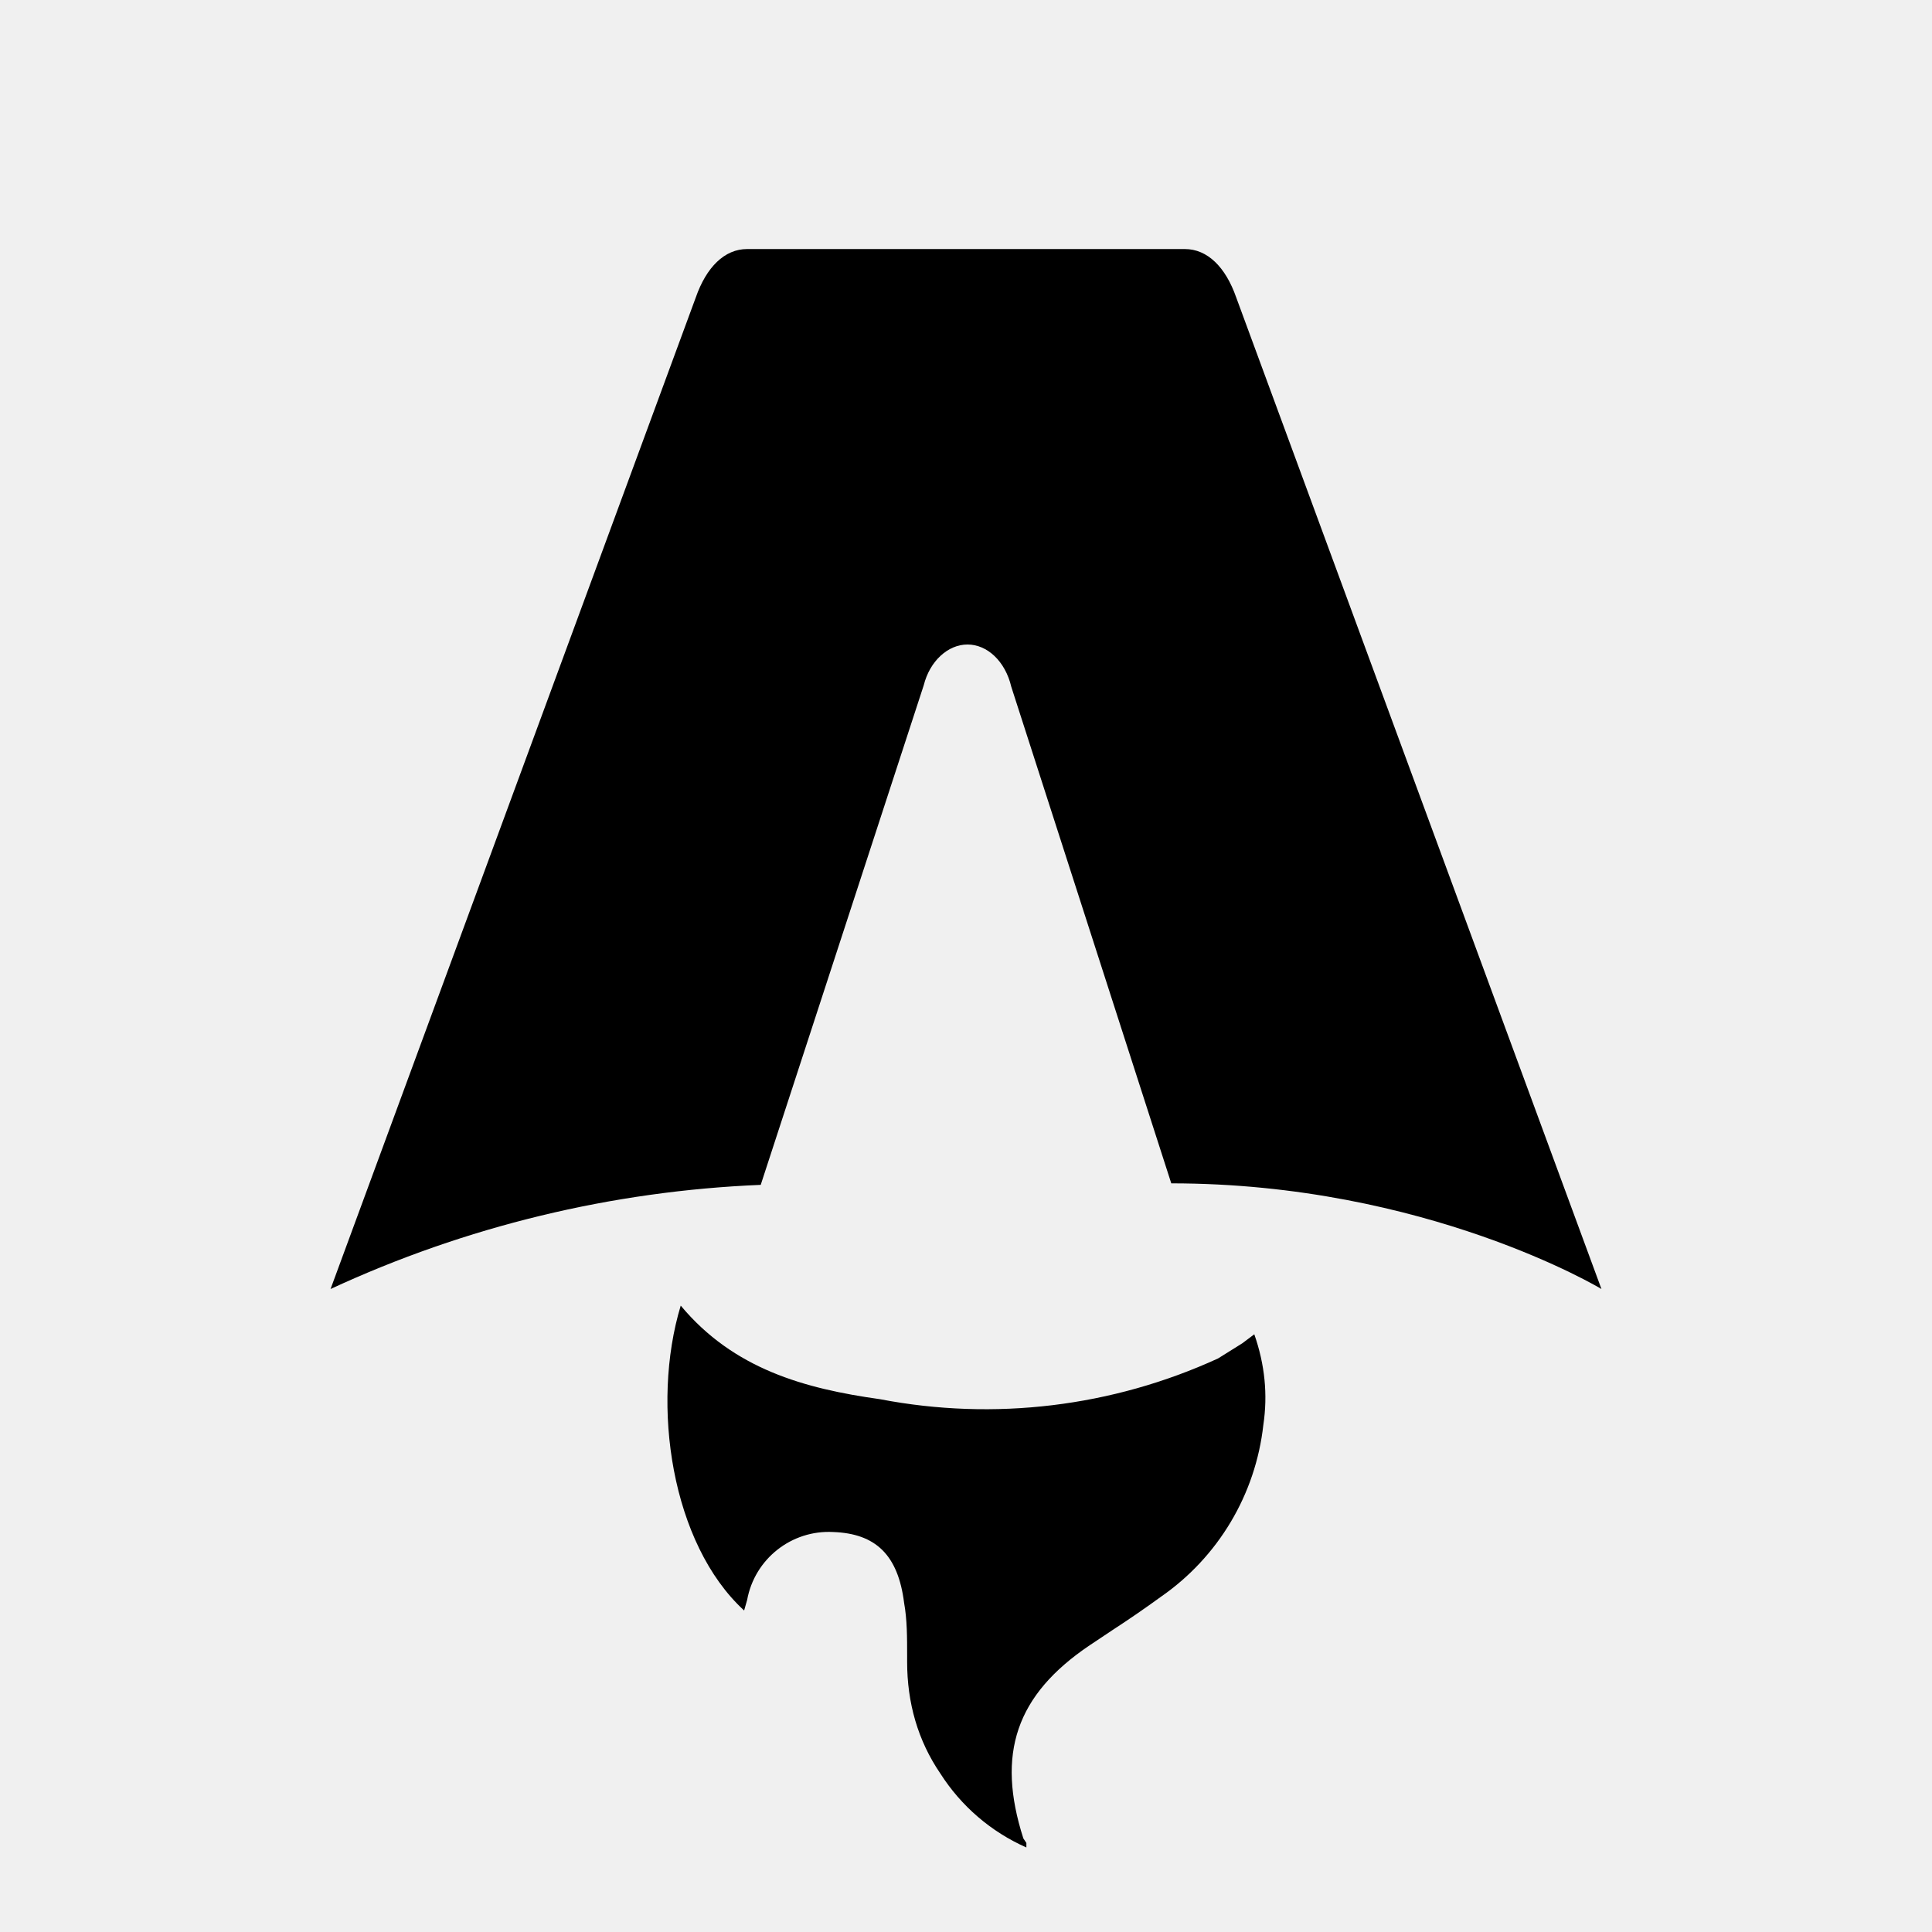
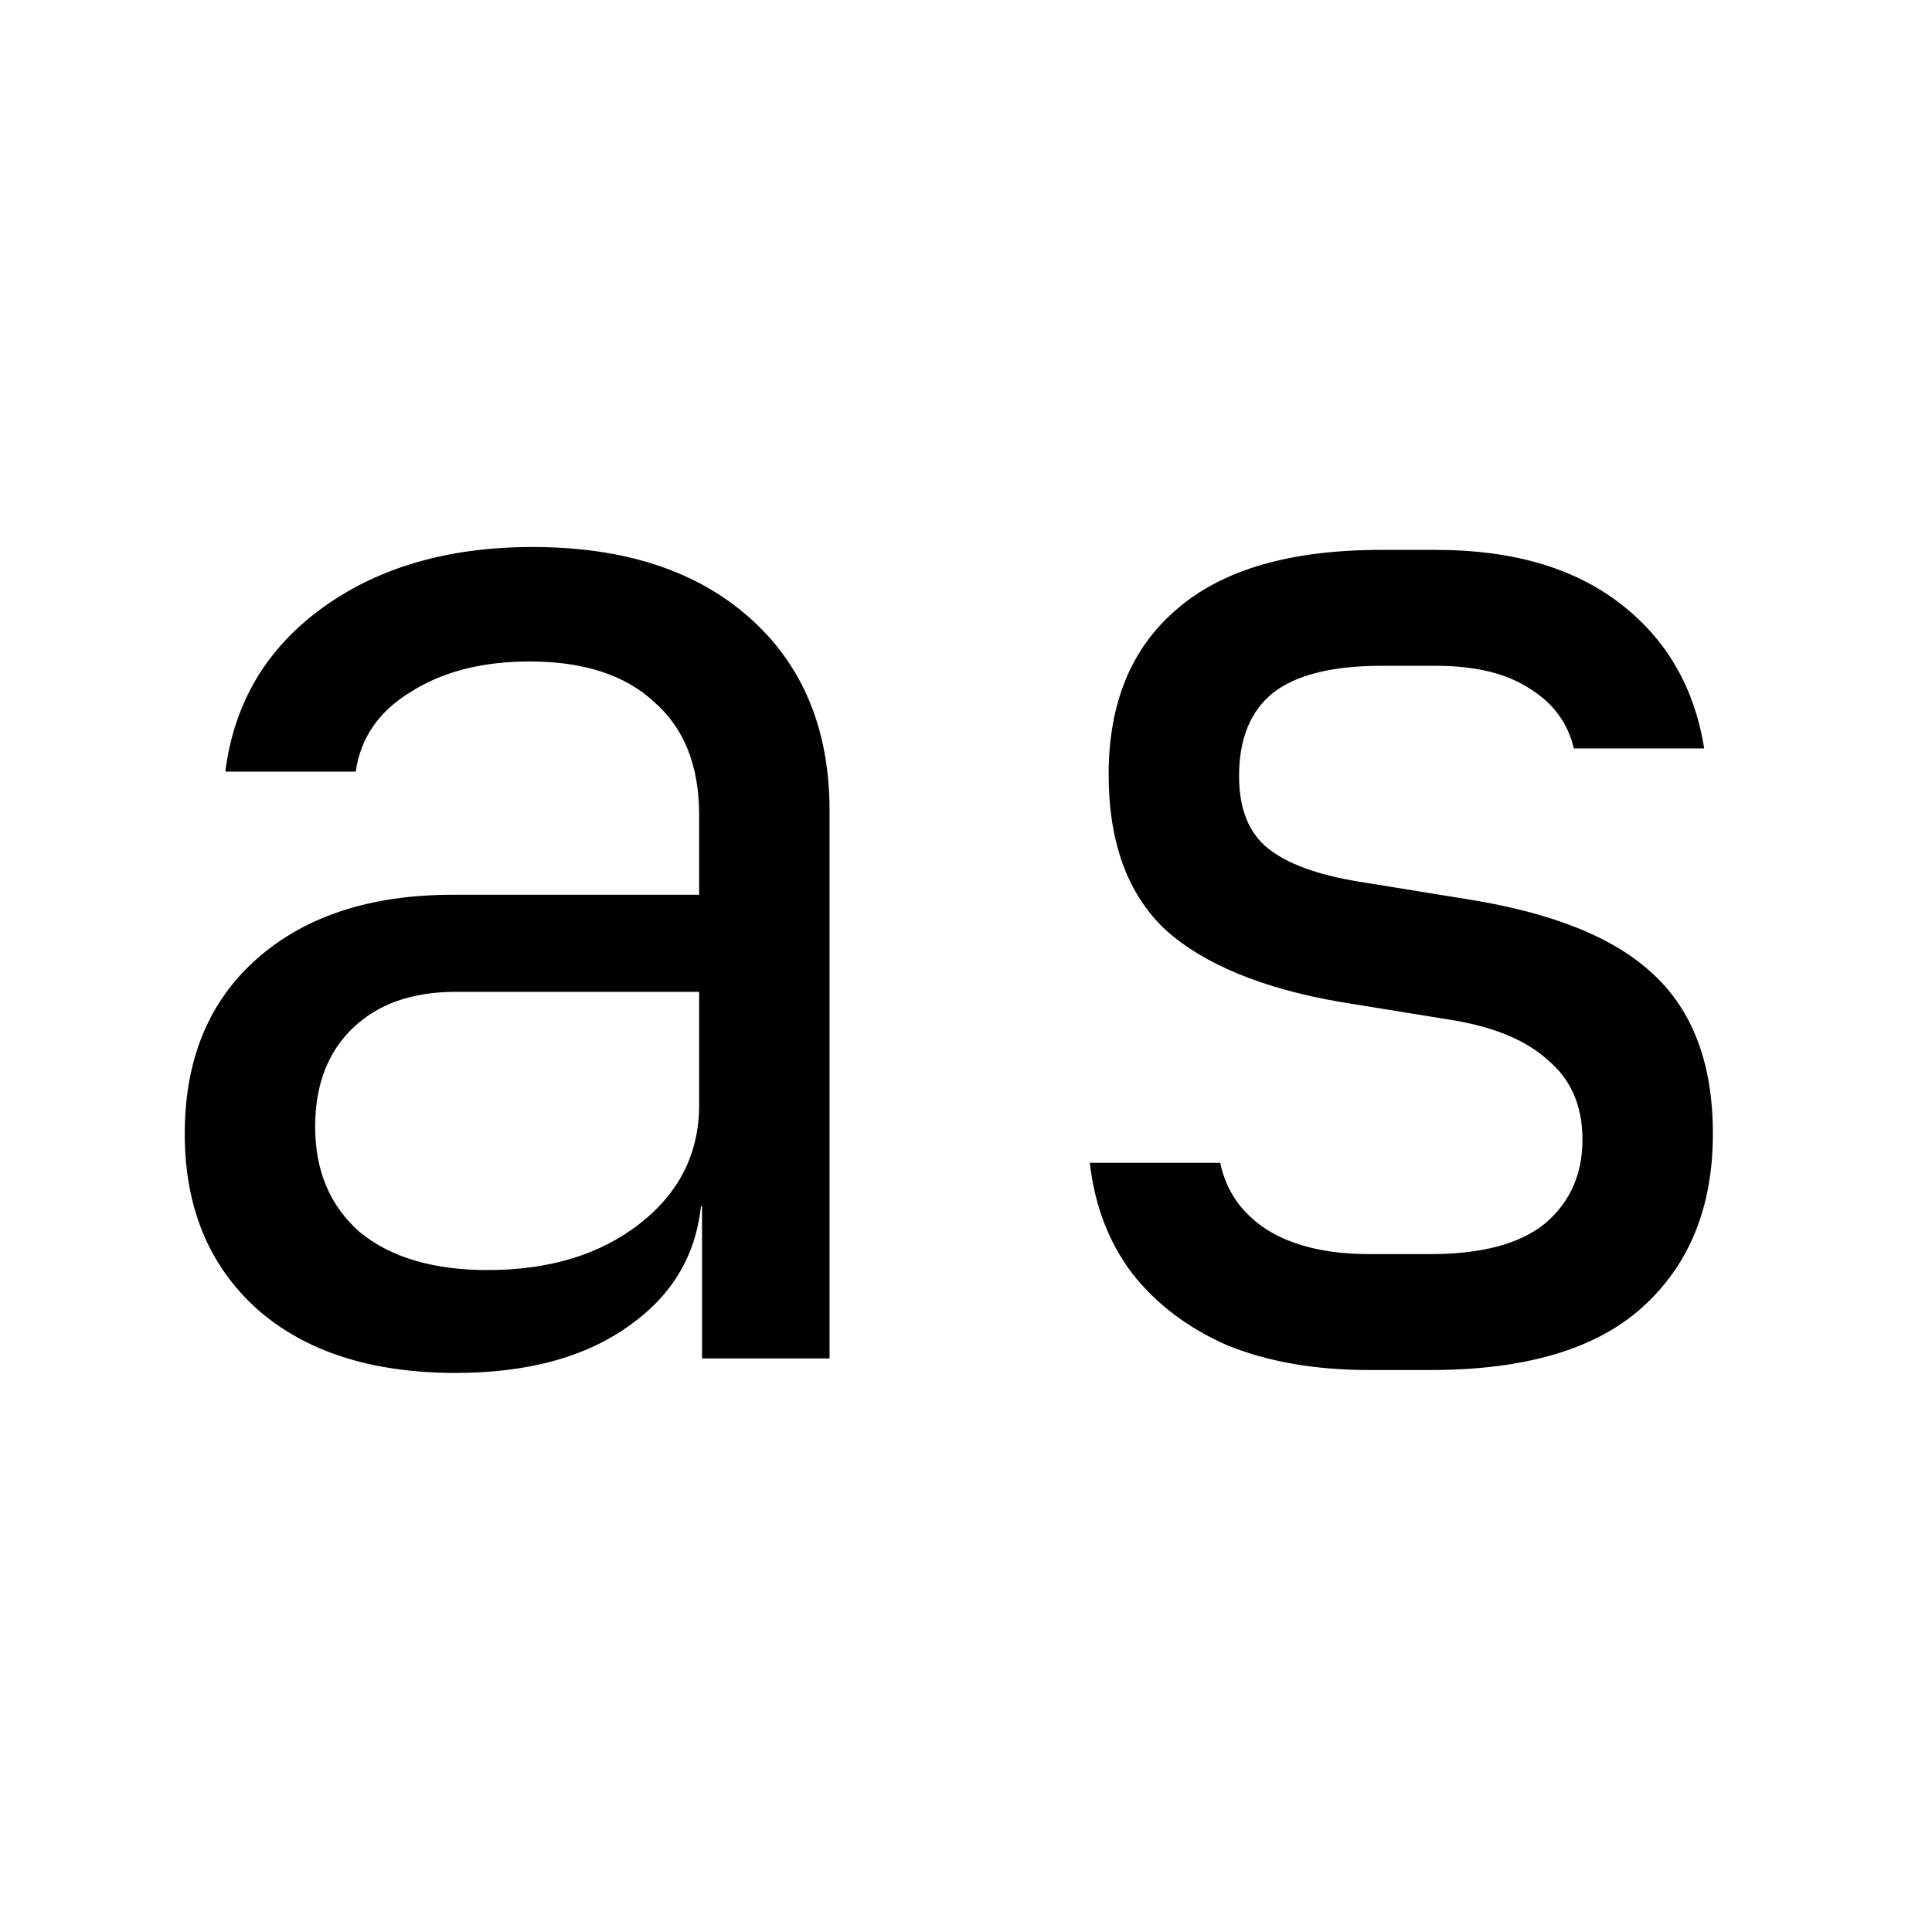
- <svg xmlns="http://www.w3.org/2000/svg" fill="none" viewBox="0 0 128 128">
-   <path d="M50.4 78.5a75.1 75.1 0 0 0-28.5 6.9l24.2-65.7c.7-2 1.9-3.2 3.4-3.2h29c1.5 0 2.7 1.2 3.4 3.2l24.2 65.7s-11.6-7-28.5-7L67 45.5c-.4-1.7-1.6-2.8-2.9-2.8-1.3 0-2.5 1.1-2.9 2.7L50.4 78.5Zm-1.1 28.2Zm-4.2-20.2c-2 6.6-.6 15.8 4.2 20.2a17.5 17.5 0 0 1 .2-.7 5.5 5.5 0 0 1 5.7-4.5c2.8.1 4.3 1.5 4.7 4.7.2 1.1.2 2.3.2 3.5v.4c0 2.7.7 5.2 2.2 7.4a13 13 0 0 0 5.7 4.9v-.3l-.2-.3c-1.8-5.6-.5-9.5 4.4-12.8l1.5-1a73 73 0 0 0 3.2-2.2 16 16 0 0 0 6.8-11.4c.3-2 .1-4-.6-6l-.8.6-1.6 1a37 37 0 0 1-22.4 2.7c-5-.7-9.7-2-13.2-6.2Z" />
-   <style>
-         path { fill: #000; }
-         @media (prefers-color-scheme: dark) {
-             path { fill: #FFF; }
-         }
-     </style>
+ <svg xmlns="http://www.w3.org/2000/svg" width="128" height="128" viewBox="0 0 128 128" fill="none">
+   <g clip-path="url(#clip0_50_2)">
+     <rect width="128" height="128" fill="white" />
+     <path d="M30.192 90.96C24.624 90.96 20.24 89.552 17.04 86.736C13.84 83.856 12.24 79.984 12.24 75.12C12.24 70.192 13.84 66.32 17.04 63.504C20.24 60.688 24.56 59.28 30 59.28H46.32V54C46.32 50.736 45.328 48.24 43.344 46.512C41.424 44.72 38.672 43.824 35.088 43.824C31.952 43.824 29.328 44.496 27.216 45.84C25.104 47.12 23.888 48.88 23.568 51.12H14.928C15.504 46.576 17.648 42.96 21.36 40.272C25.072 37.584 29.712 36.24 35.28 36.24C41.36 36.24 46.16 37.808 49.68 40.944C53.2 44.08 54.96 48.336 54.96 53.712V90H46.512V79.92H45.072L46.512 78.48C46.512 82.32 45.008 85.36 42 87.6C39.056 89.84 35.12 90.96 30.192 90.96ZM32.304 84.144C36.4 84.144 39.76 83.12 42.384 81.072C45.008 79.024 46.32 76.4 46.32 73.2V65.712H30.192C27.312 65.712 25.04 66.512 23.376 68.112C21.712 69.712 20.88 71.888 20.88 74.64C20.88 77.584 21.872 79.92 23.856 81.648C25.904 83.312 28.72 84.144 32.304 84.144ZM90.731 90.768C87.147 90.768 84.01 90.224 81.323 89.136C78.698 87.984 76.587 86.384 74.987 84.336C73.451 82.288 72.522 79.856 72.203 77.04H80.843C81.227 78.896 82.251 80.368 83.915 81.456C85.642 82.544 87.915 83.088 90.731 83.088H94.763C98.154 83.088 100.683 82.416 102.347 81.072C104.011 79.664 104.843 77.808 104.843 75.504C104.843 73.264 104.075 71.504 102.539 70.224C101.067 68.88 98.859 67.984 95.915 67.536L88.811 66.384C83.626 65.488 79.754 63.888 77.195 61.584C74.698 59.216 73.451 55.792 73.451 51.312C73.451 46.576 74.954 42.928 77.963 40.368C80.971 37.744 85.483 36.432 91.499 36.432H95.147C100.203 36.432 104.267 37.616 107.339 39.984C110.411 42.352 112.267 45.552 112.906 49.584H104.267C103.883 47.92 102.923 46.608 101.387 45.648C99.85 44.624 97.77 44.112 95.147 44.112H91.499C88.234 44.112 85.835 44.72 84.299 45.936C82.826 47.152 82.091 48.976 82.091 51.408C82.091 53.584 82.731 55.184 84.01 56.208C85.29 57.232 87.306 57.968 90.058 58.416L97.162 59.568C102.859 60.464 106.987 62.128 109.547 64.56C112.171 66.992 113.483 70.512 113.483 75.12C113.483 79.984 111.915 83.824 108.779 86.64C105.707 89.392 101.035 90.768 94.763 90.768H90.731Z" fill="black" />
+   </g>
+   <defs>
+     <clipPath id="clip0_50_2">
+       <rect width="128" height="128" fill="white" />
+     </clipPath>
+   </defs>
</svg>
